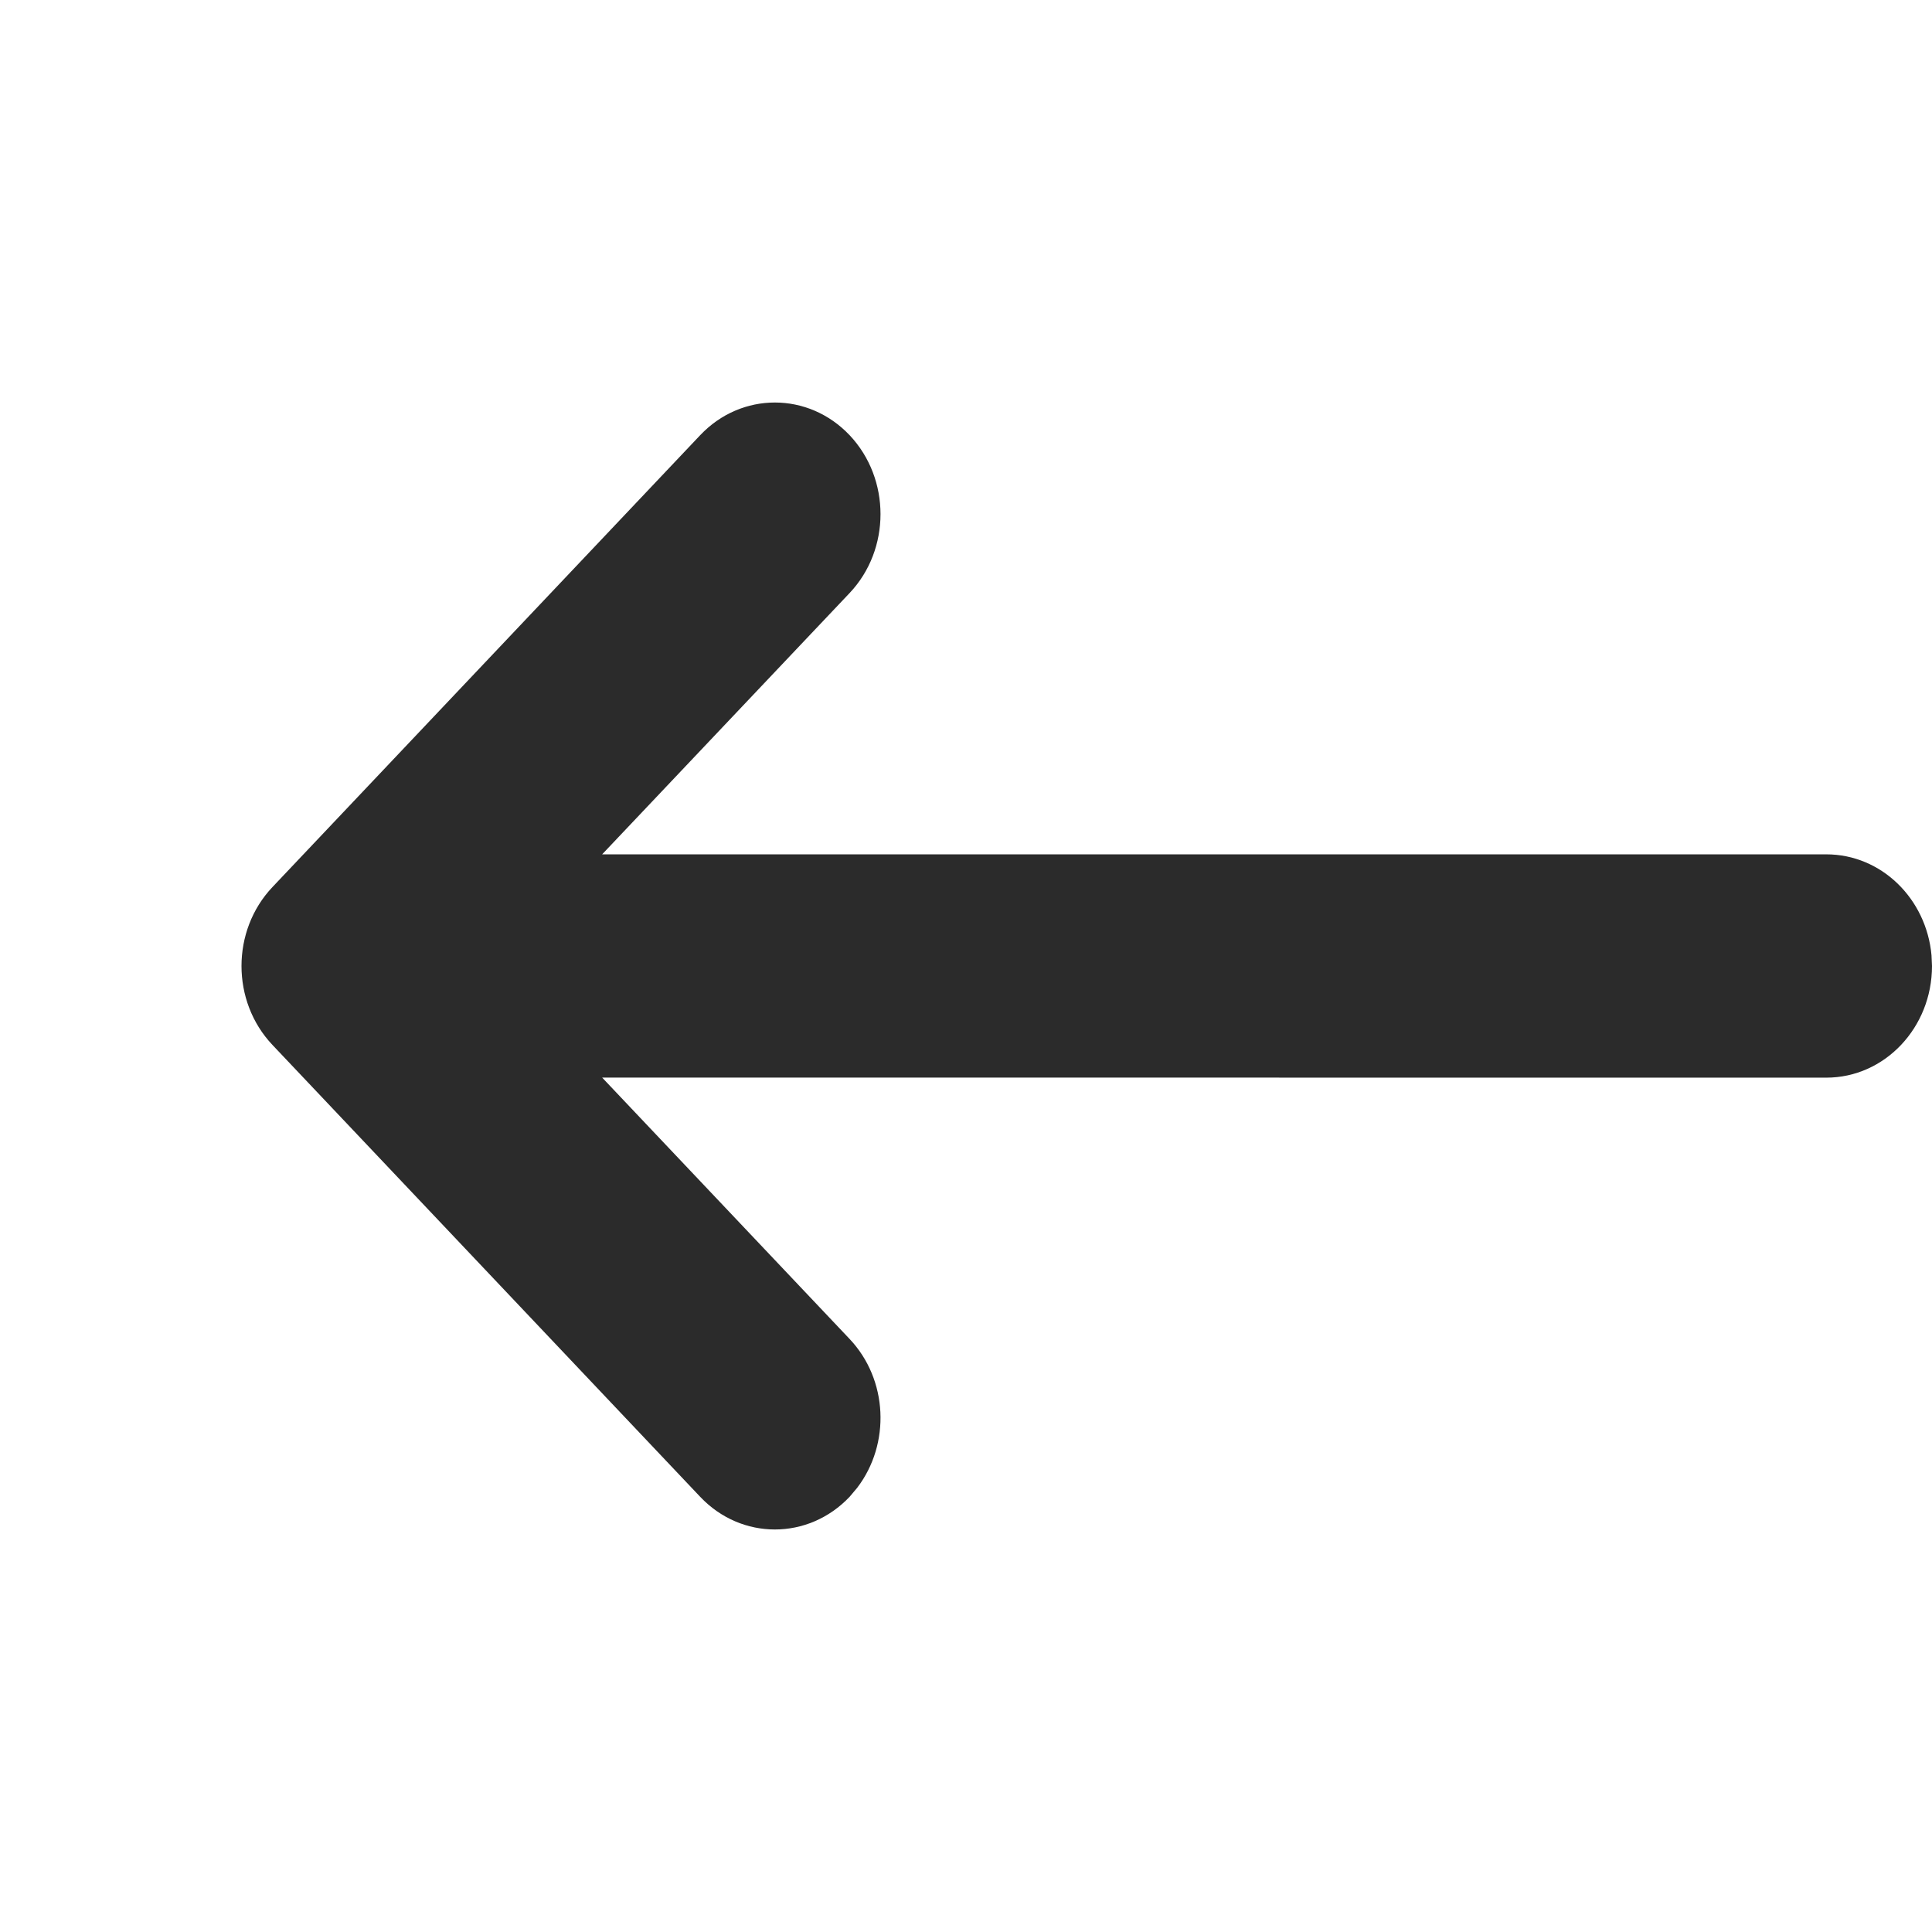
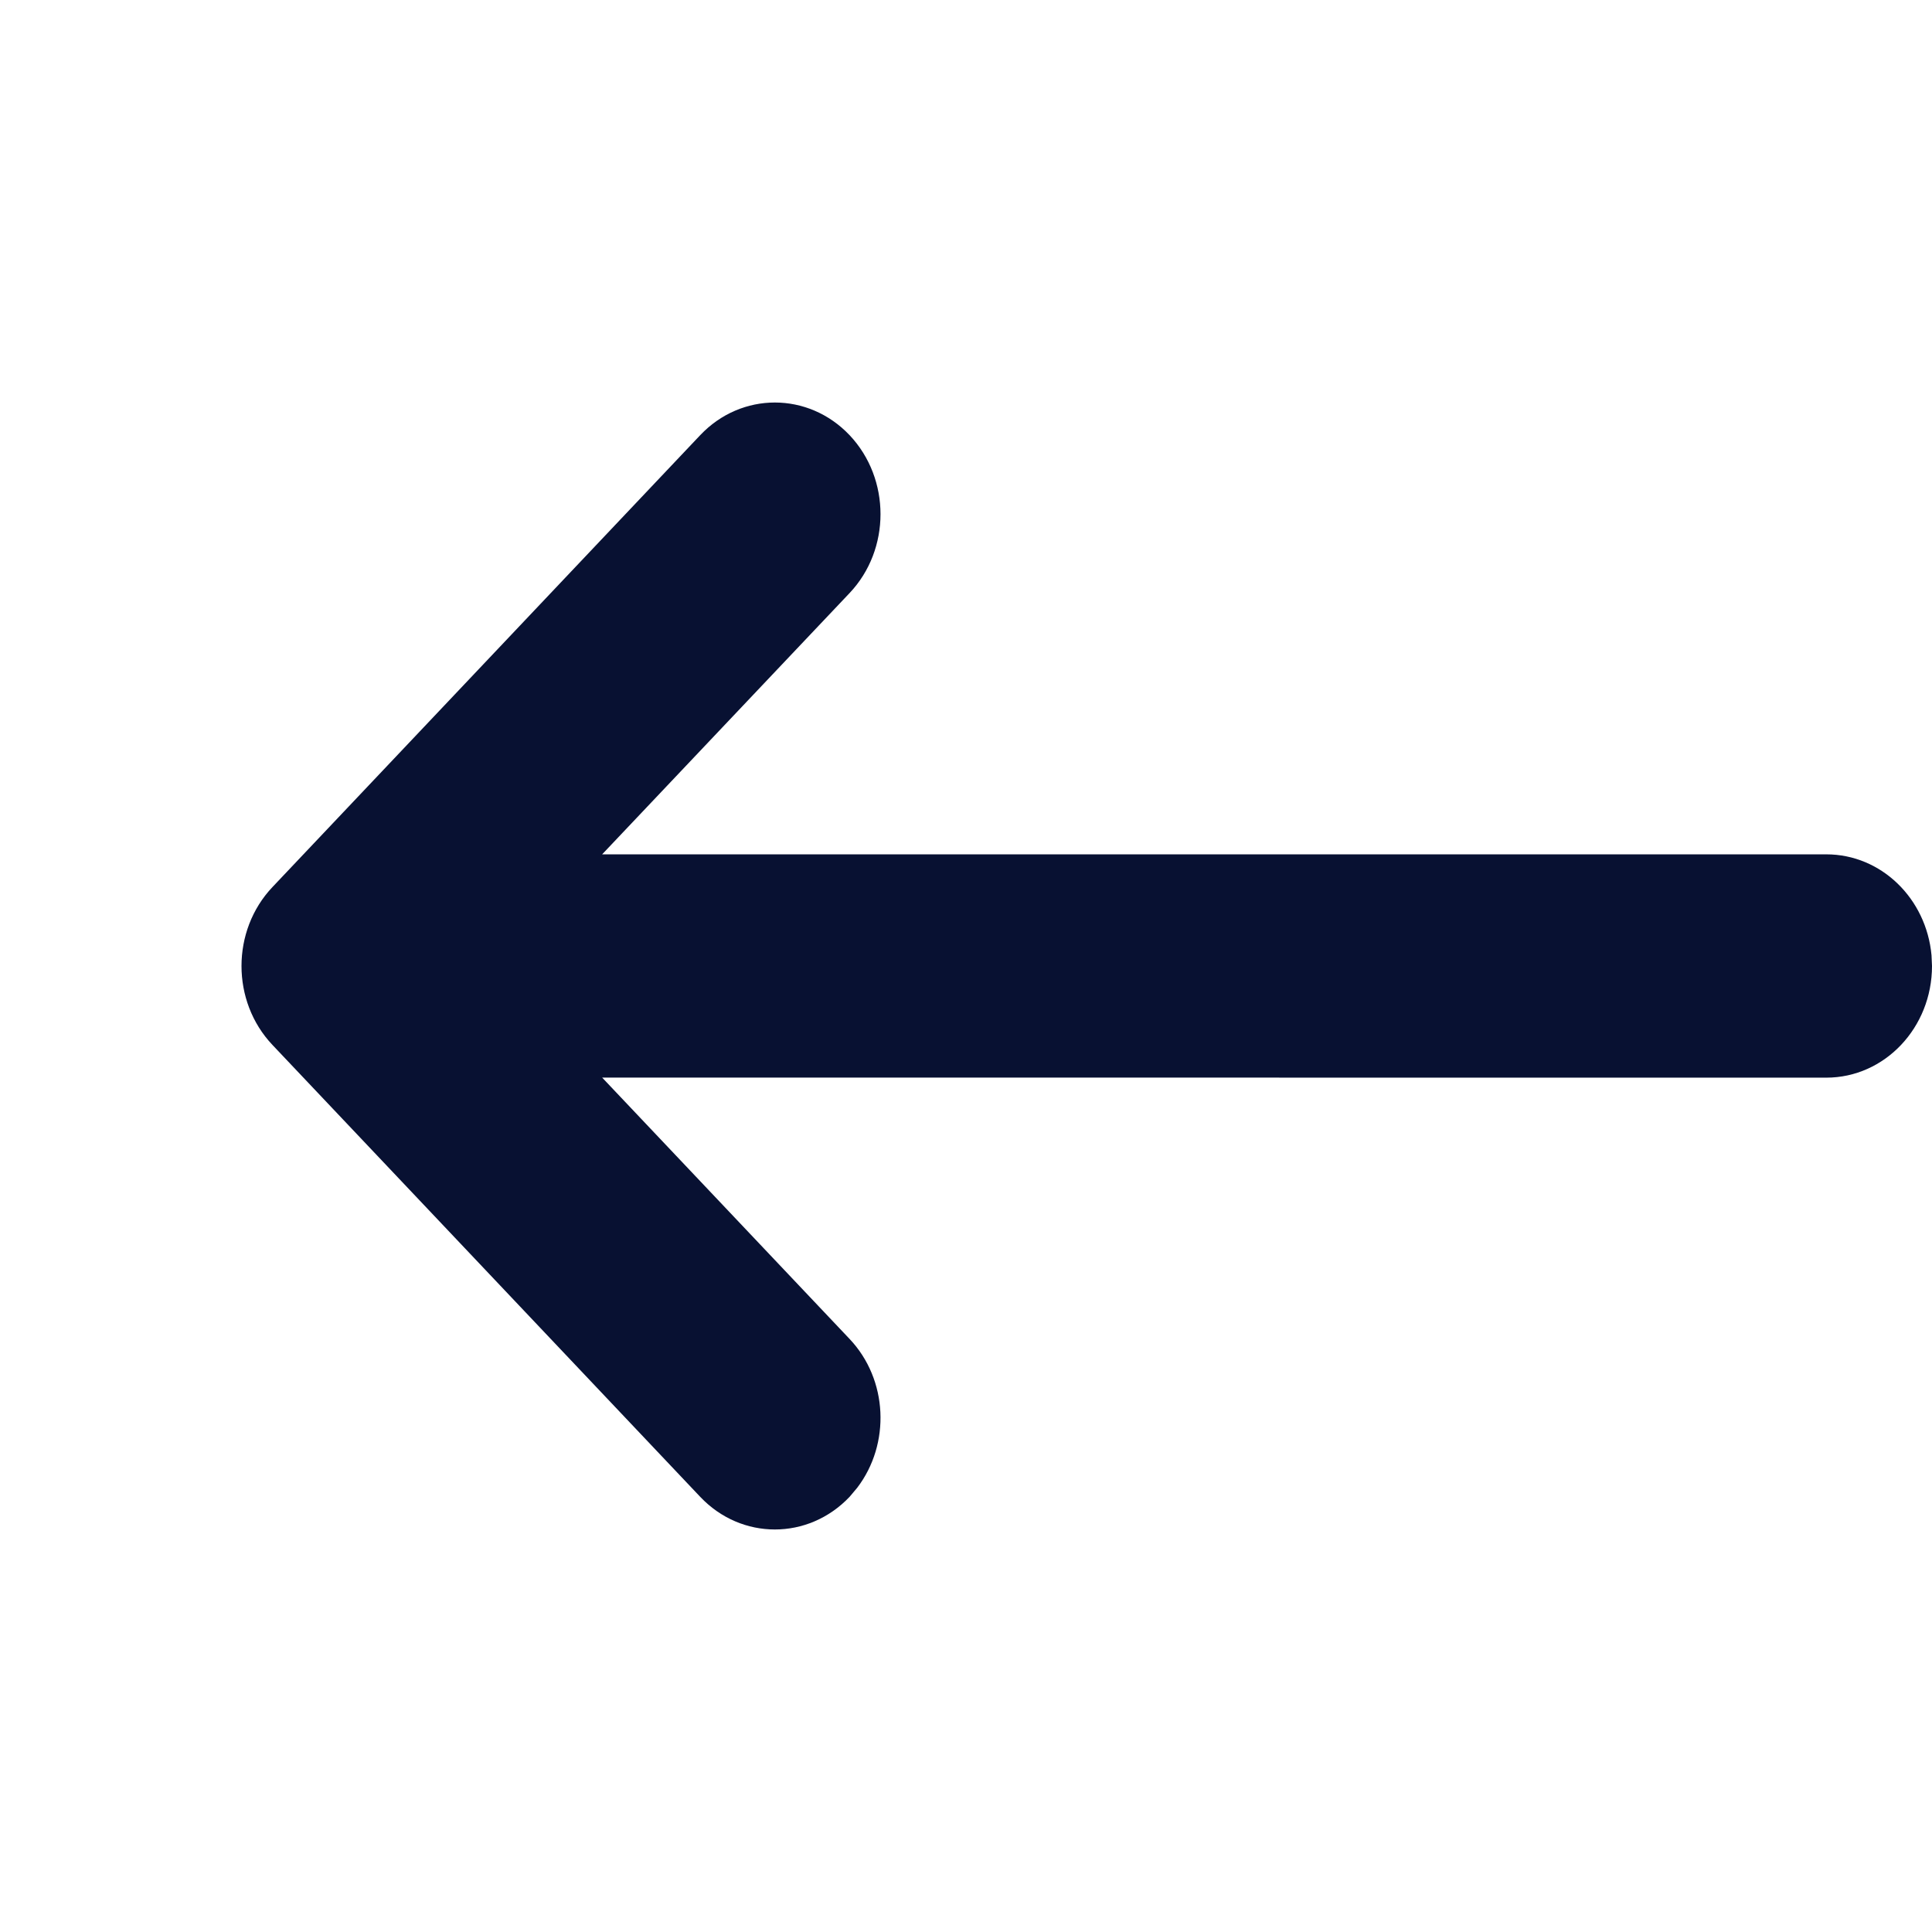
<svg xmlns="http://www.w3.org/2000/svg" width="24" height="24" fill="none" viewBox="0 0 24 24">
-   <path fill="#2B2B2B" d="M8.698 5.406c.512-.541 1.343-.541 1.856 0 .512.542.512 1.42 0 1.961L7.48 10.613h15.207c.683 0 1.243.55 1.307 1.254L24 12c0 .766-.588 1.387-1.313 1.387L7.48 13.386l3.074 3.247c.478.505.51 1.304.095 1.848l-.095.113c-.513.541-1.344.541-1.856 0L3.384 12.98c-.512-.541-.512-1.419 0-1.96l5.314-5.614z" />
+   <path fill="#081132" d="M8.698 5.406c.512-.541 1.343-.541 1.856 0 .512.542.512 1.42 0 1.961L7.48 10.613h15.207c.683 0 1.243.55 1.307 1.254L24 12c0 .766-.588 1.387-1.313 1.387L7.48 13.386l3.074 3.247c.478.505.51 1.304.095 1.848l-.095.113c-.513.541-1.344.541-1.856 0L3.384 12.98c-.512-.541-.512-1.419 0-1.96l5.314-5.614z" />
</svg>
